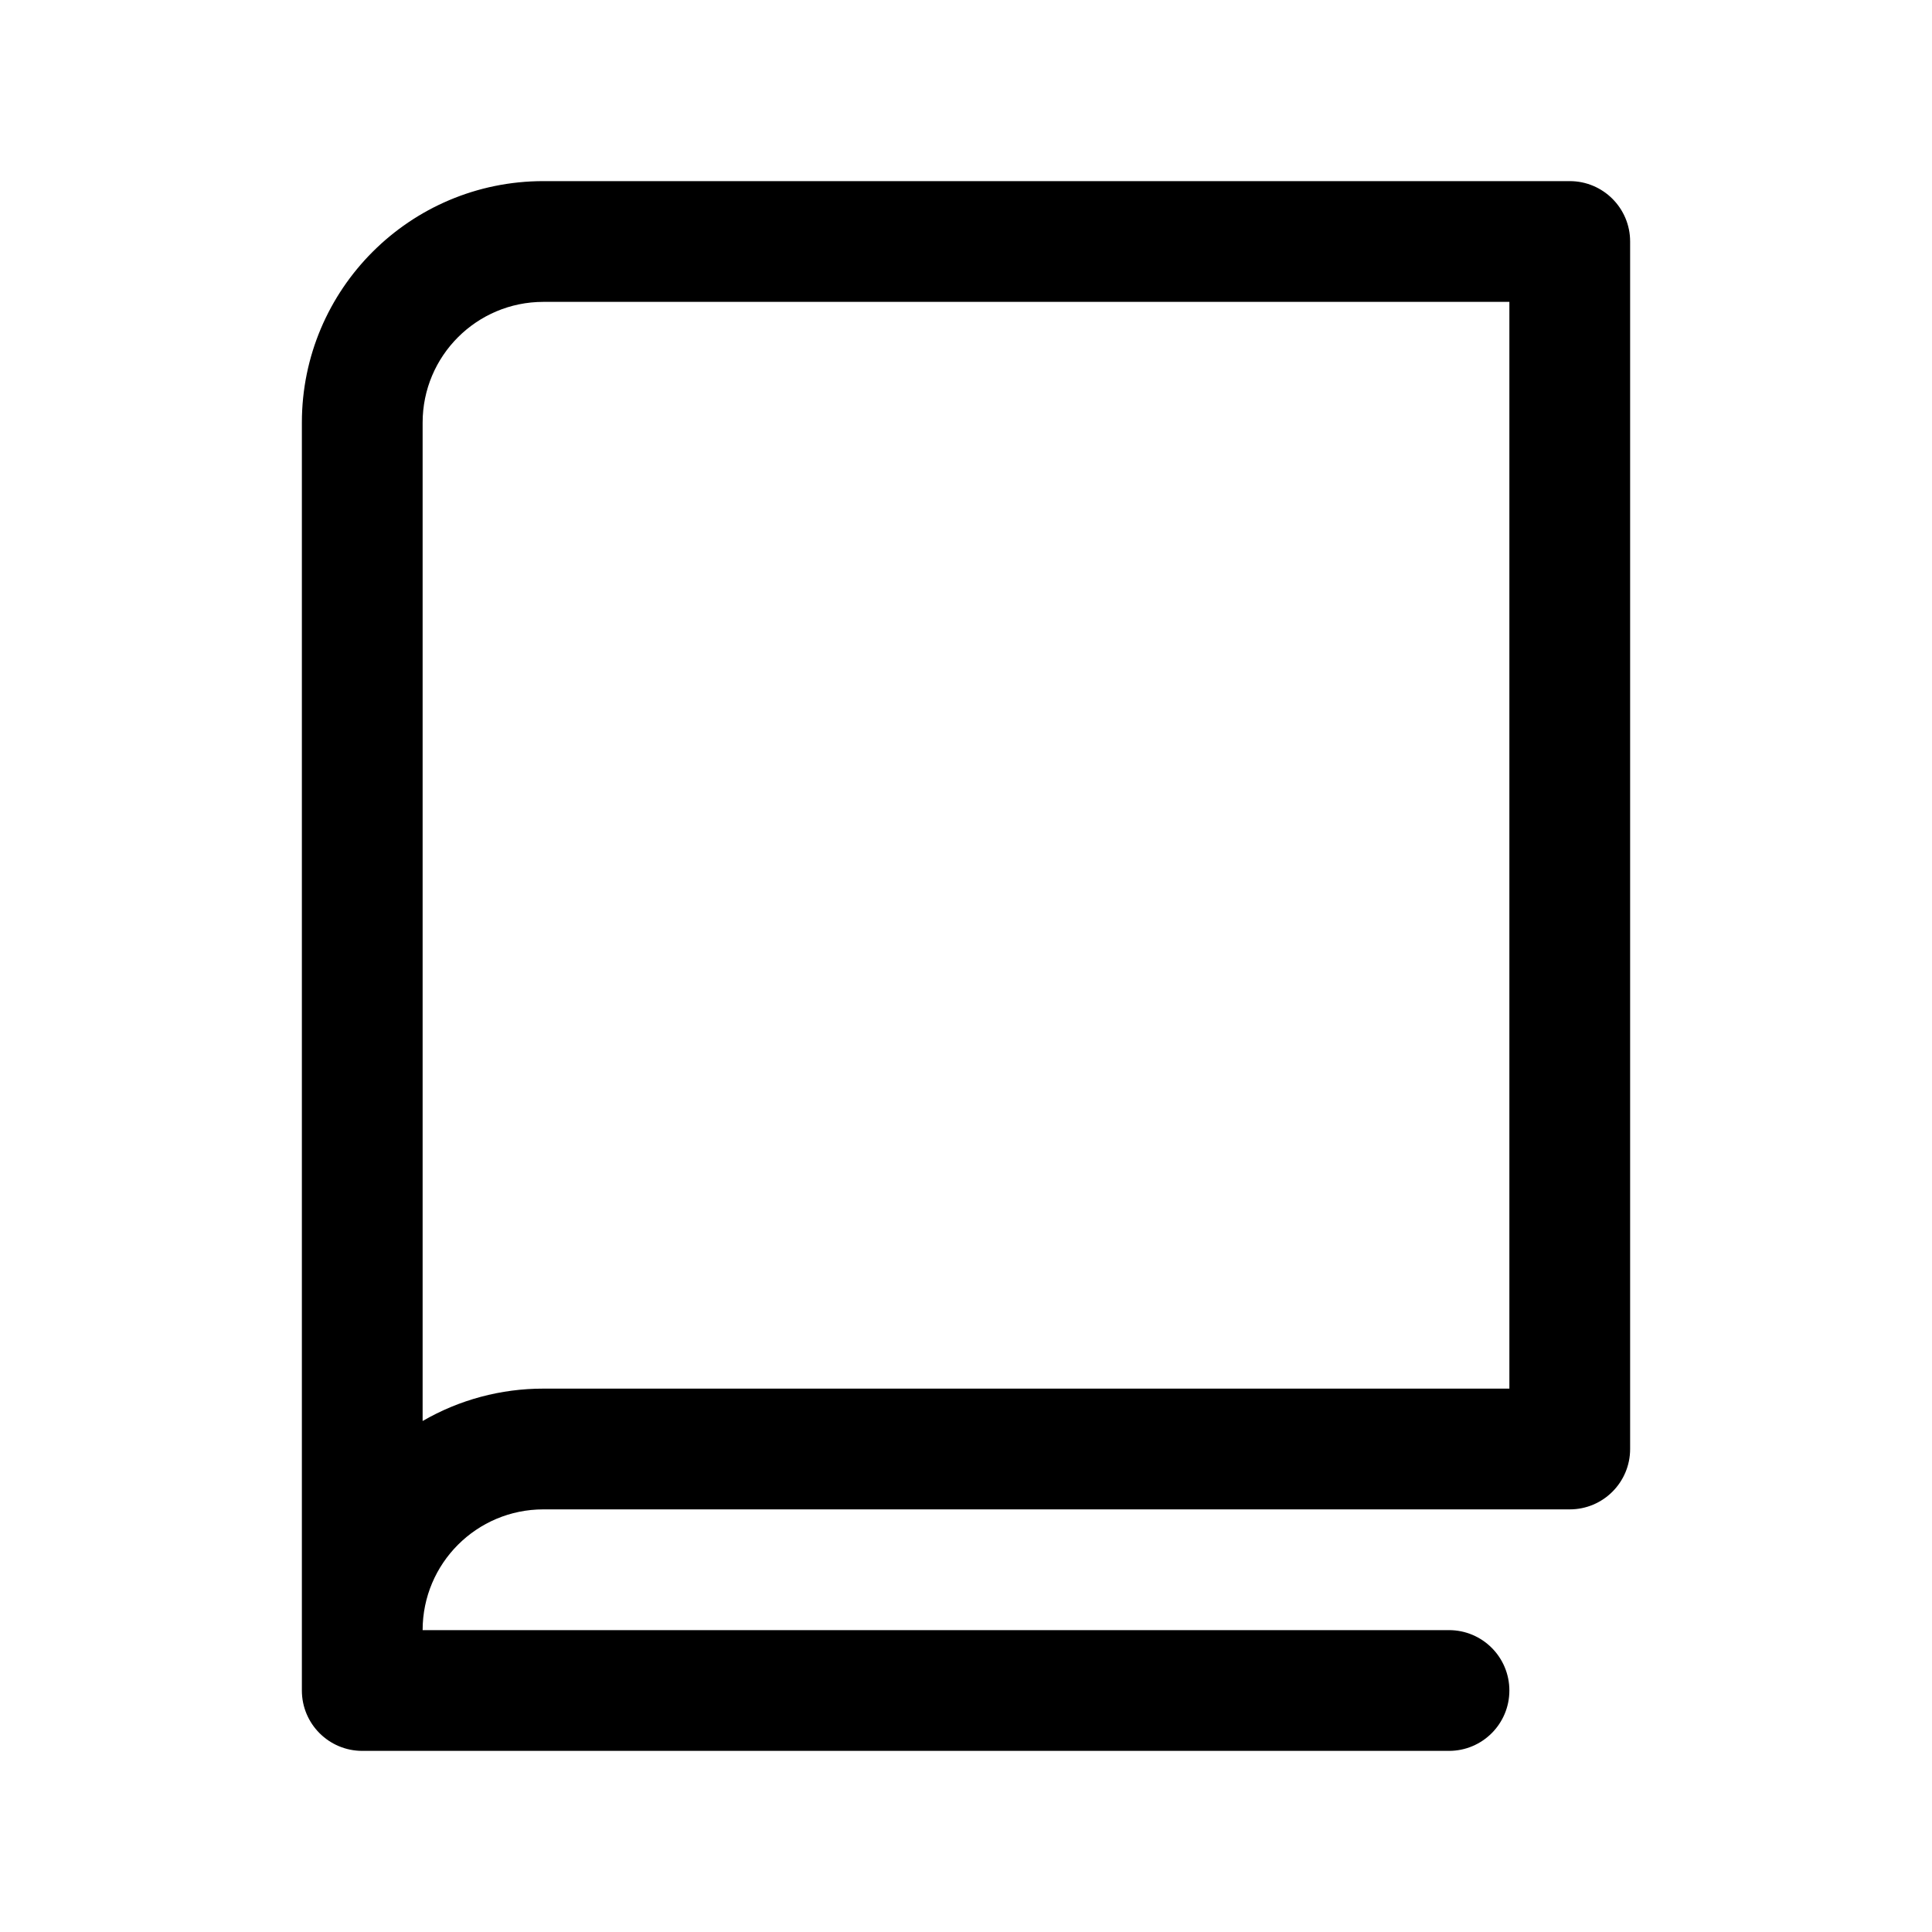
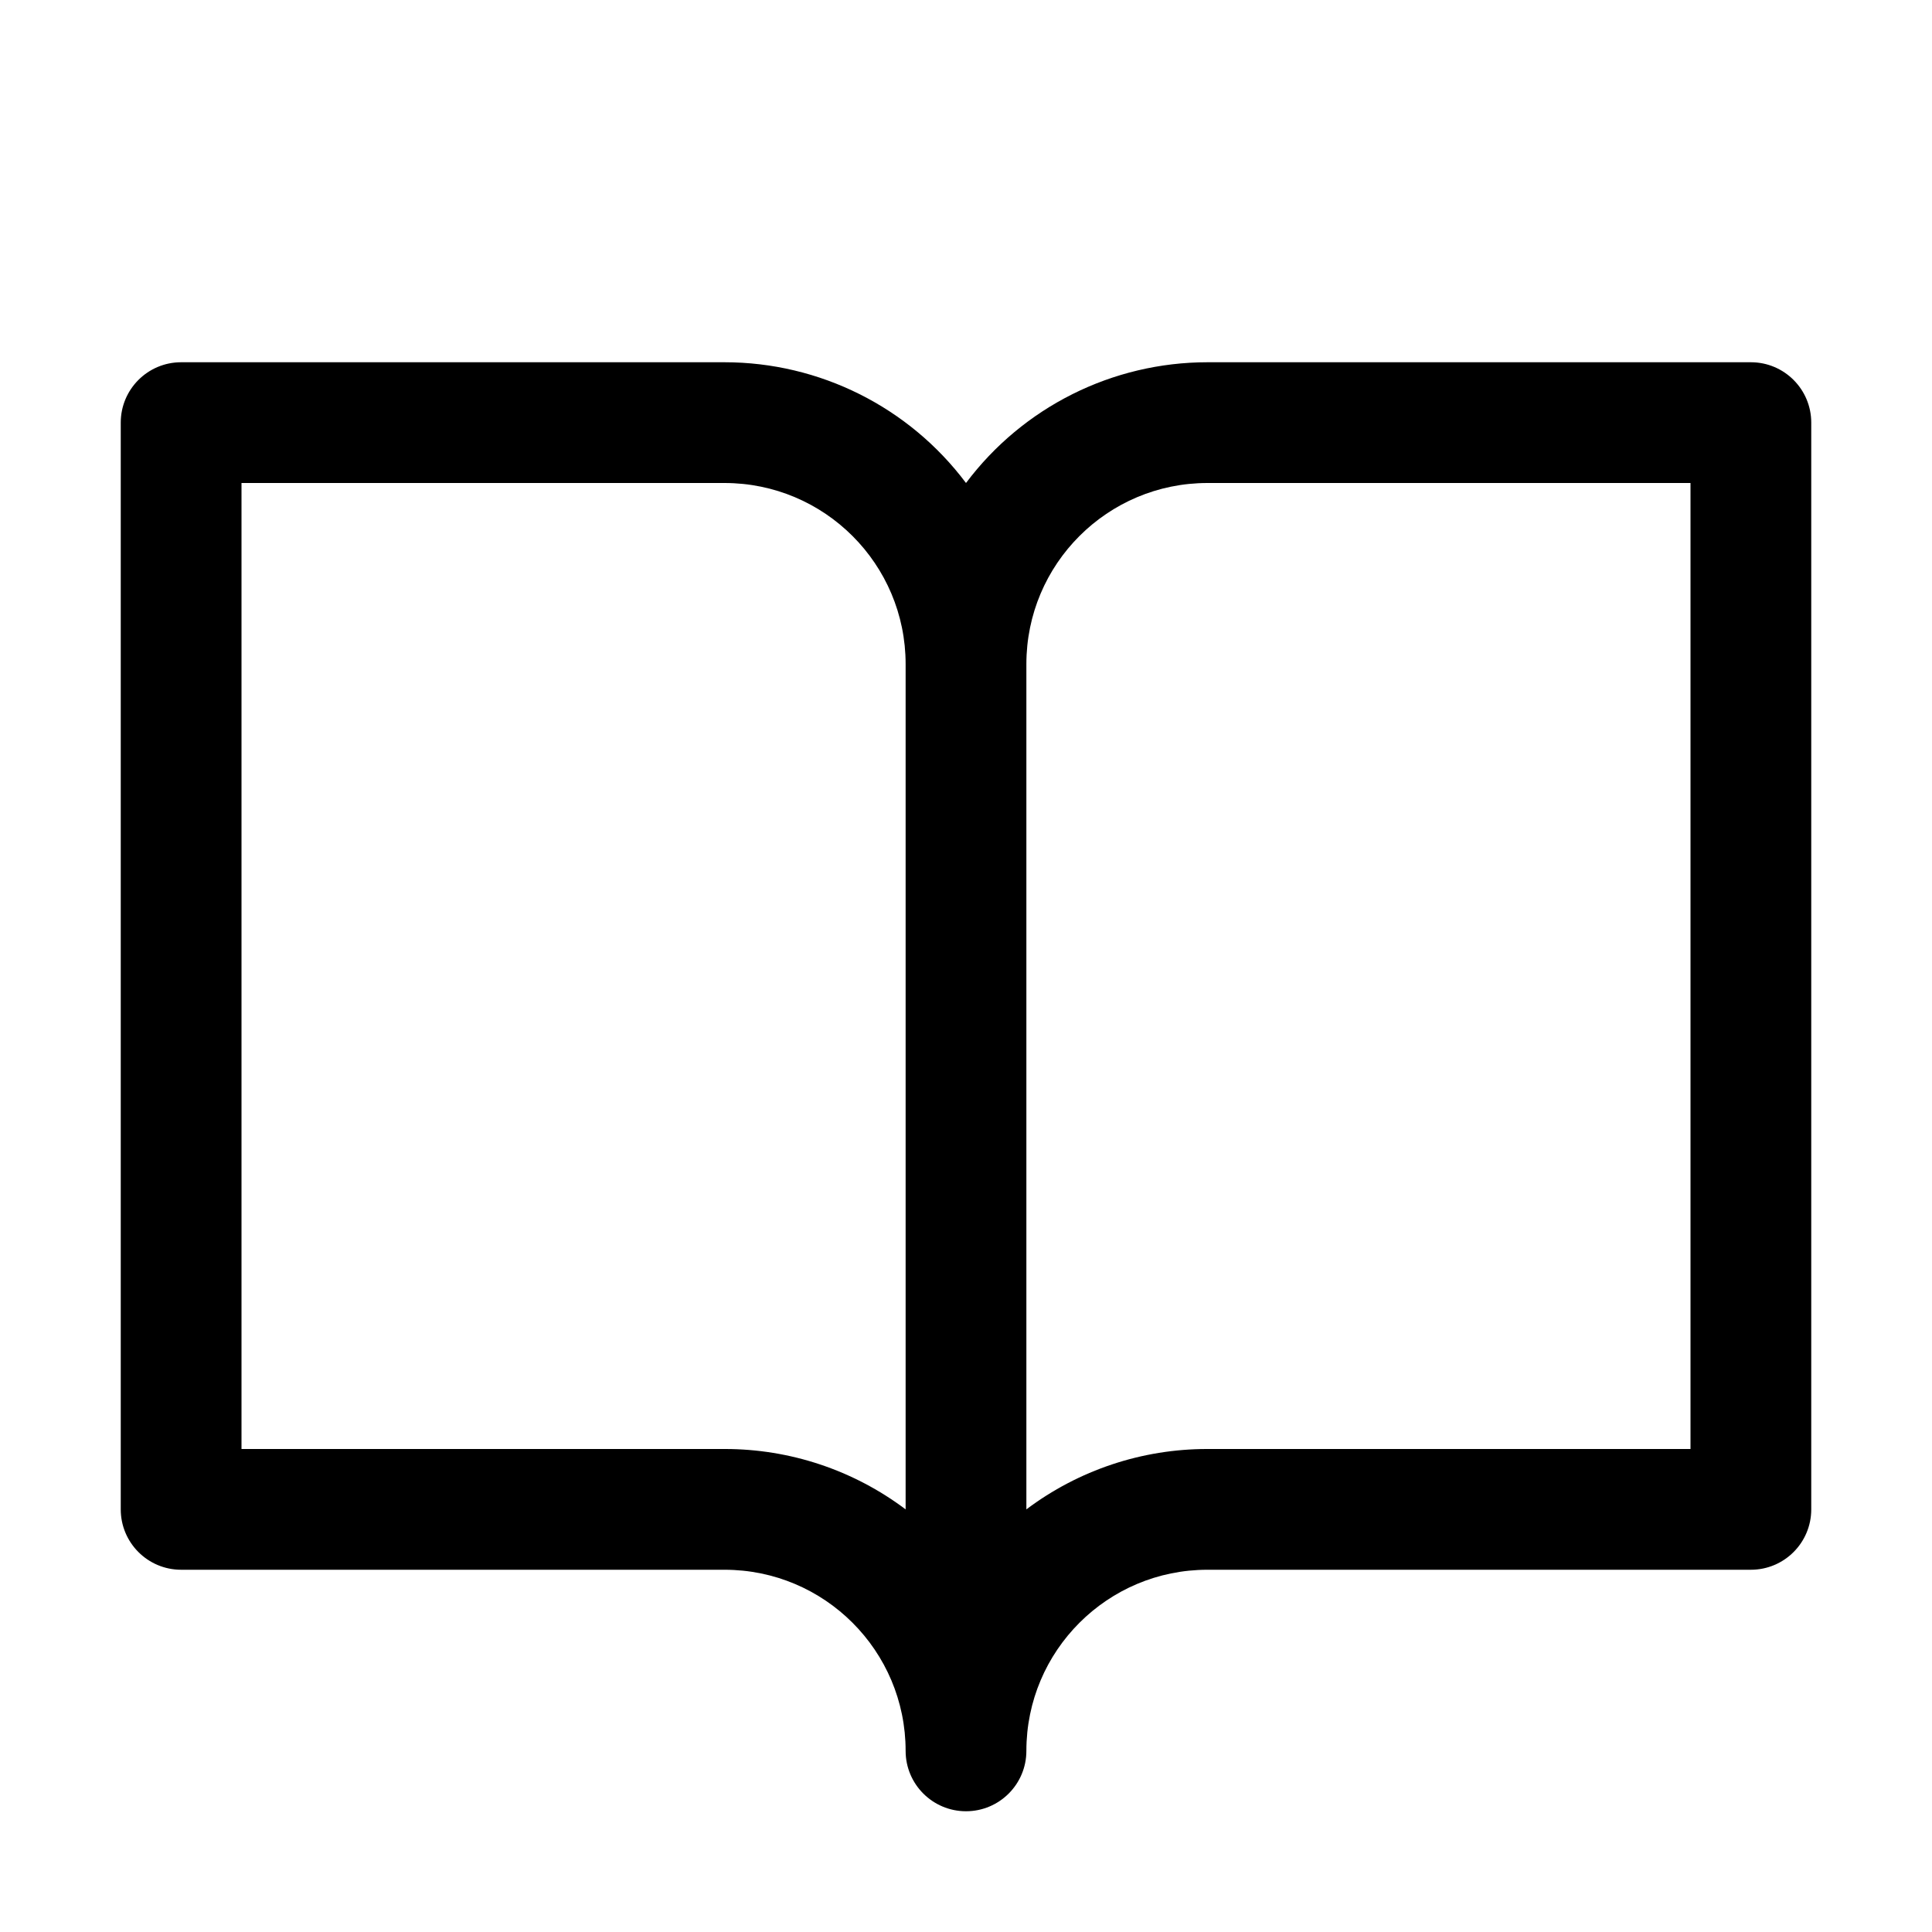
<svg xmlns="http://www.w3.org/2000/svg" viewBox="0 0 24 24" fill="currentColor">
  <g transform="scale(0.09375)">
-     <path d="M208,24H72A32,32,0,0,0,40,56V224a8,8,0,0,0,8,8H192a8,8,0,0,0,0-16H56a16,16,0,0,1,16-16H208a8,8,0,0,0,8-8V32A8,8,0,0,0,208,24Zm-8,160H72a31.82,31.82,0,0,0-16,4.29V56A16,16,0,0,1,72,40H200Z" />
+     <path d="M232,48H160a40,40,0,0,0-32,16A40,40,0,0,0,96,48H24a8,8,0,0,0-8,8V200a8,8,0,0,0,8,8H96a24,24,0,0,1,24,24,8,8,0,0,0,16,0,24,24,0,0,1,24-24h72a8,8,0,0,0,8-8V56A8,8,0,0,0,232,48ZM96,192H32V64H96a24,24,0,0,1,24,24V200A39.81,39.81,0,0,0,96,192Zm128,0H160a39.81,39.81,0,0,0-24,8V88a24,24,0,0,1,24-24h64Z" />
  </g>
</svg>
